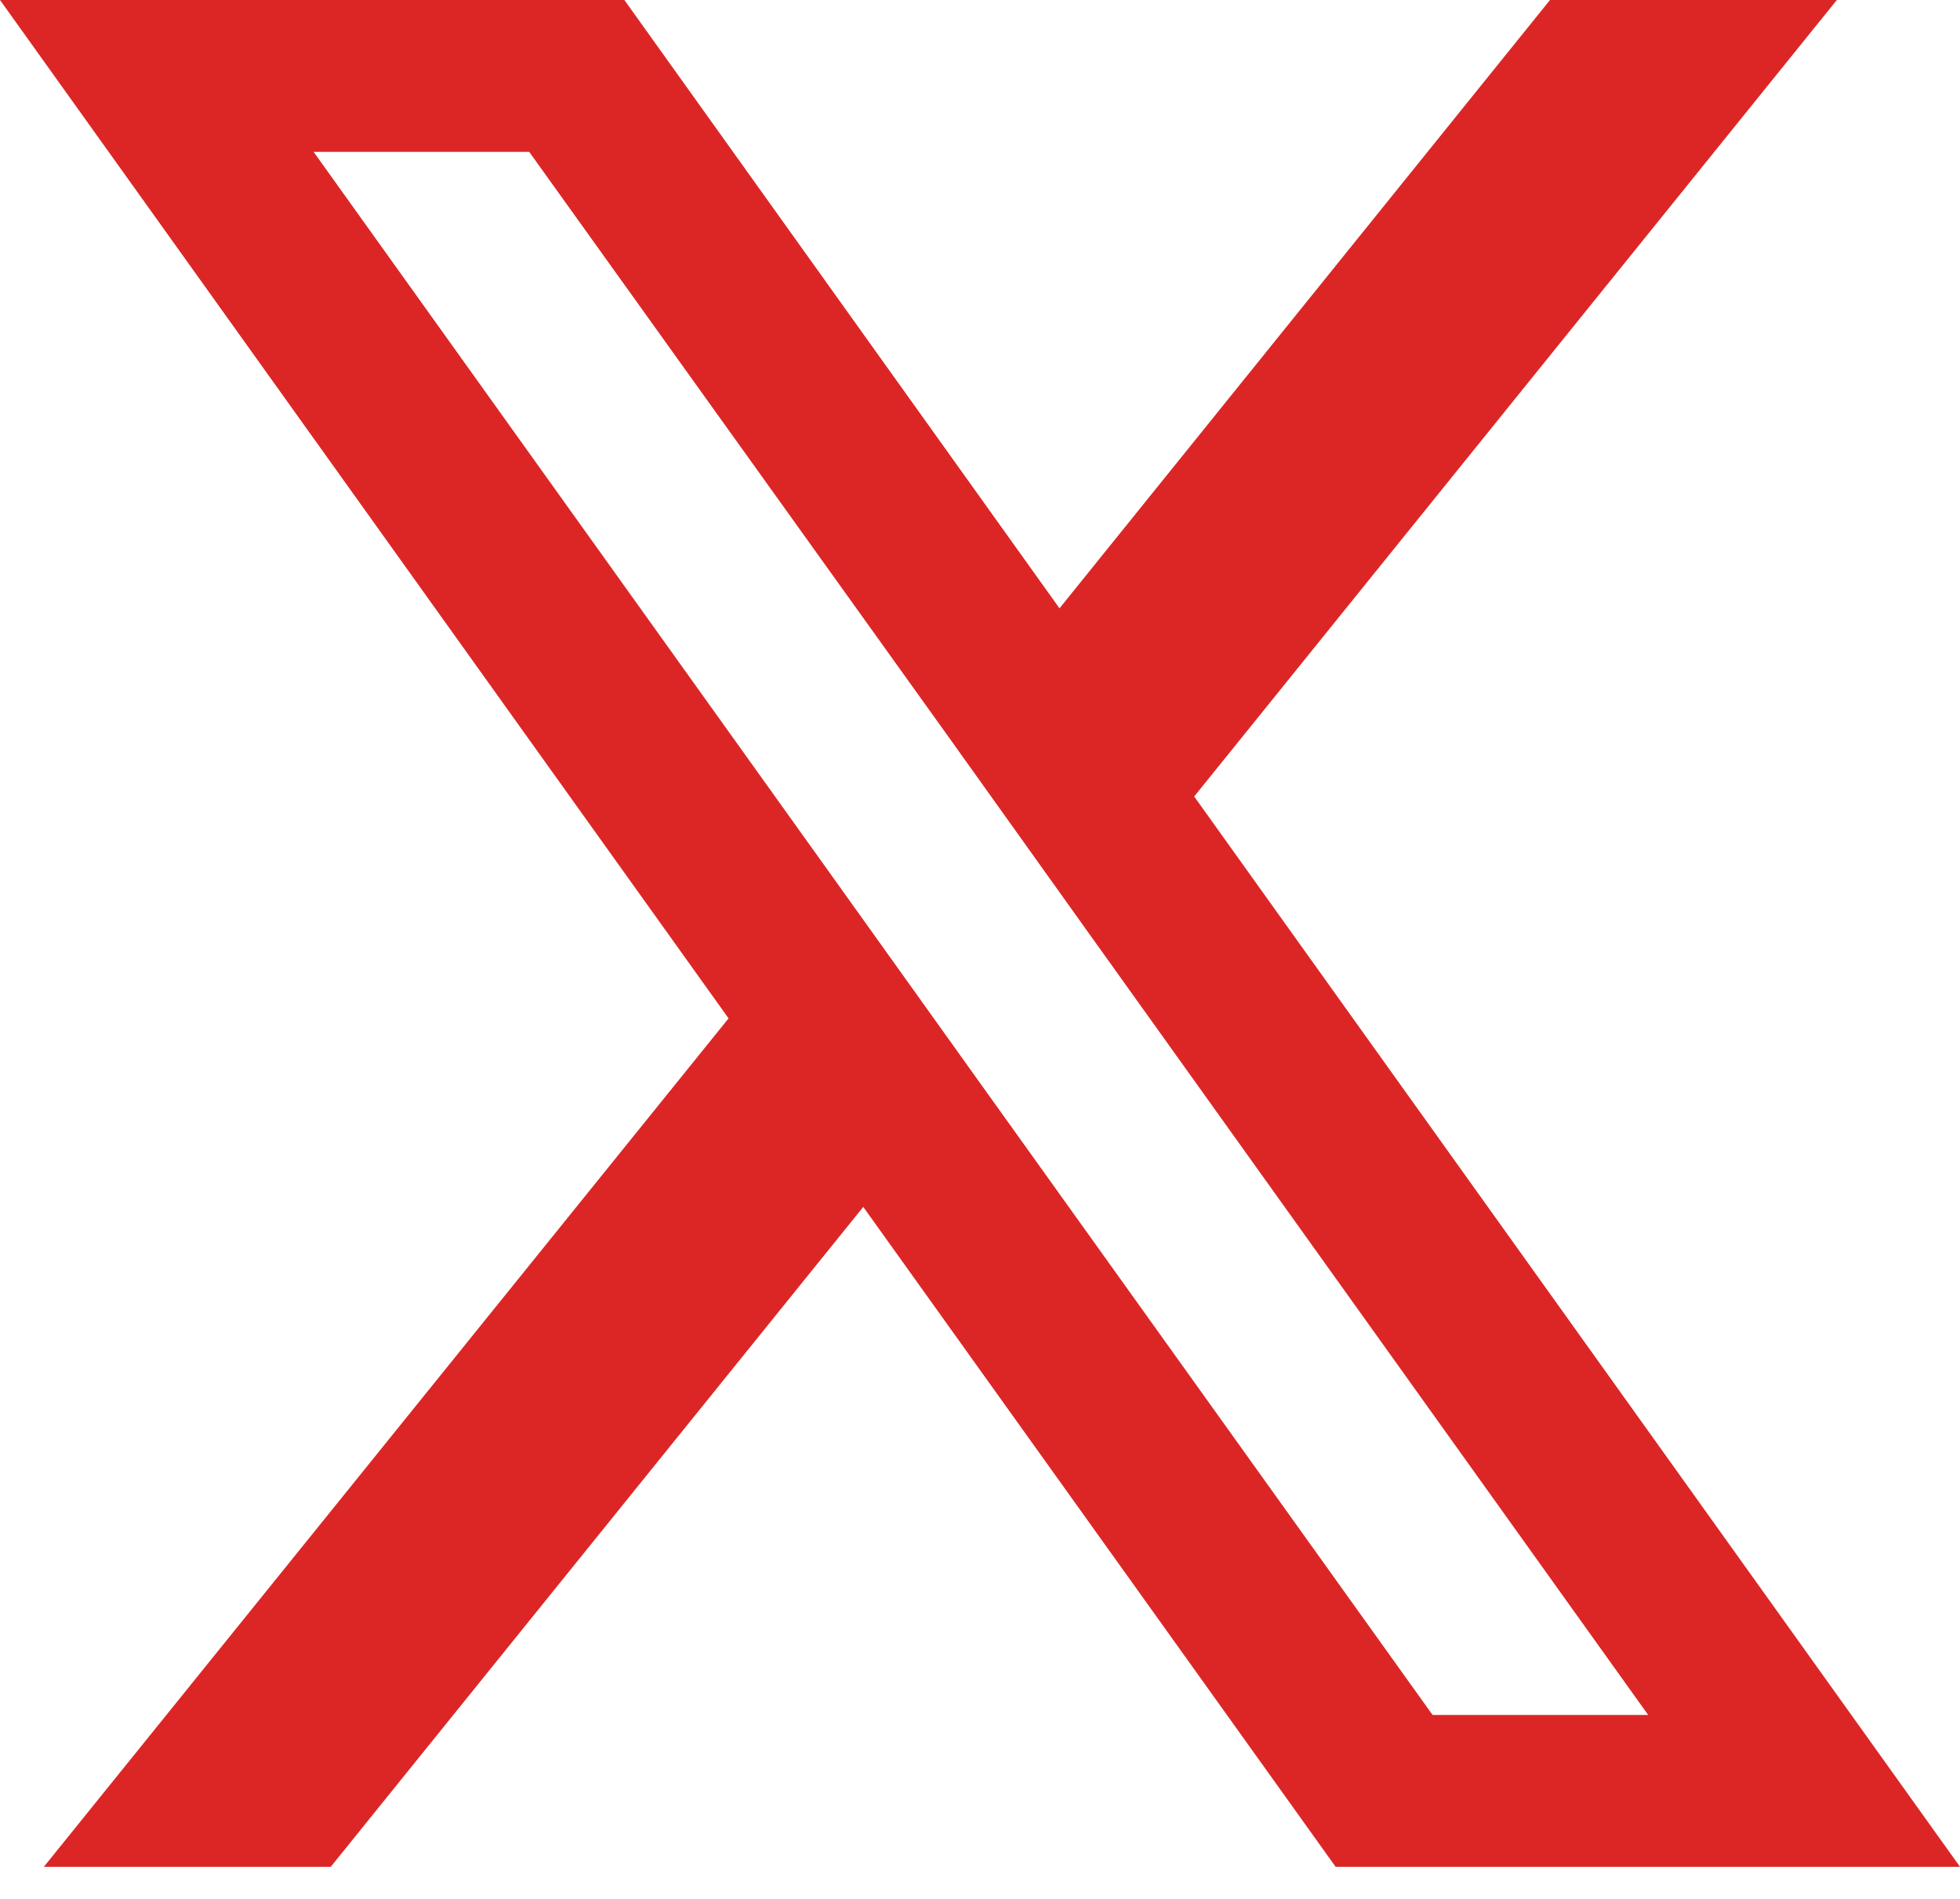
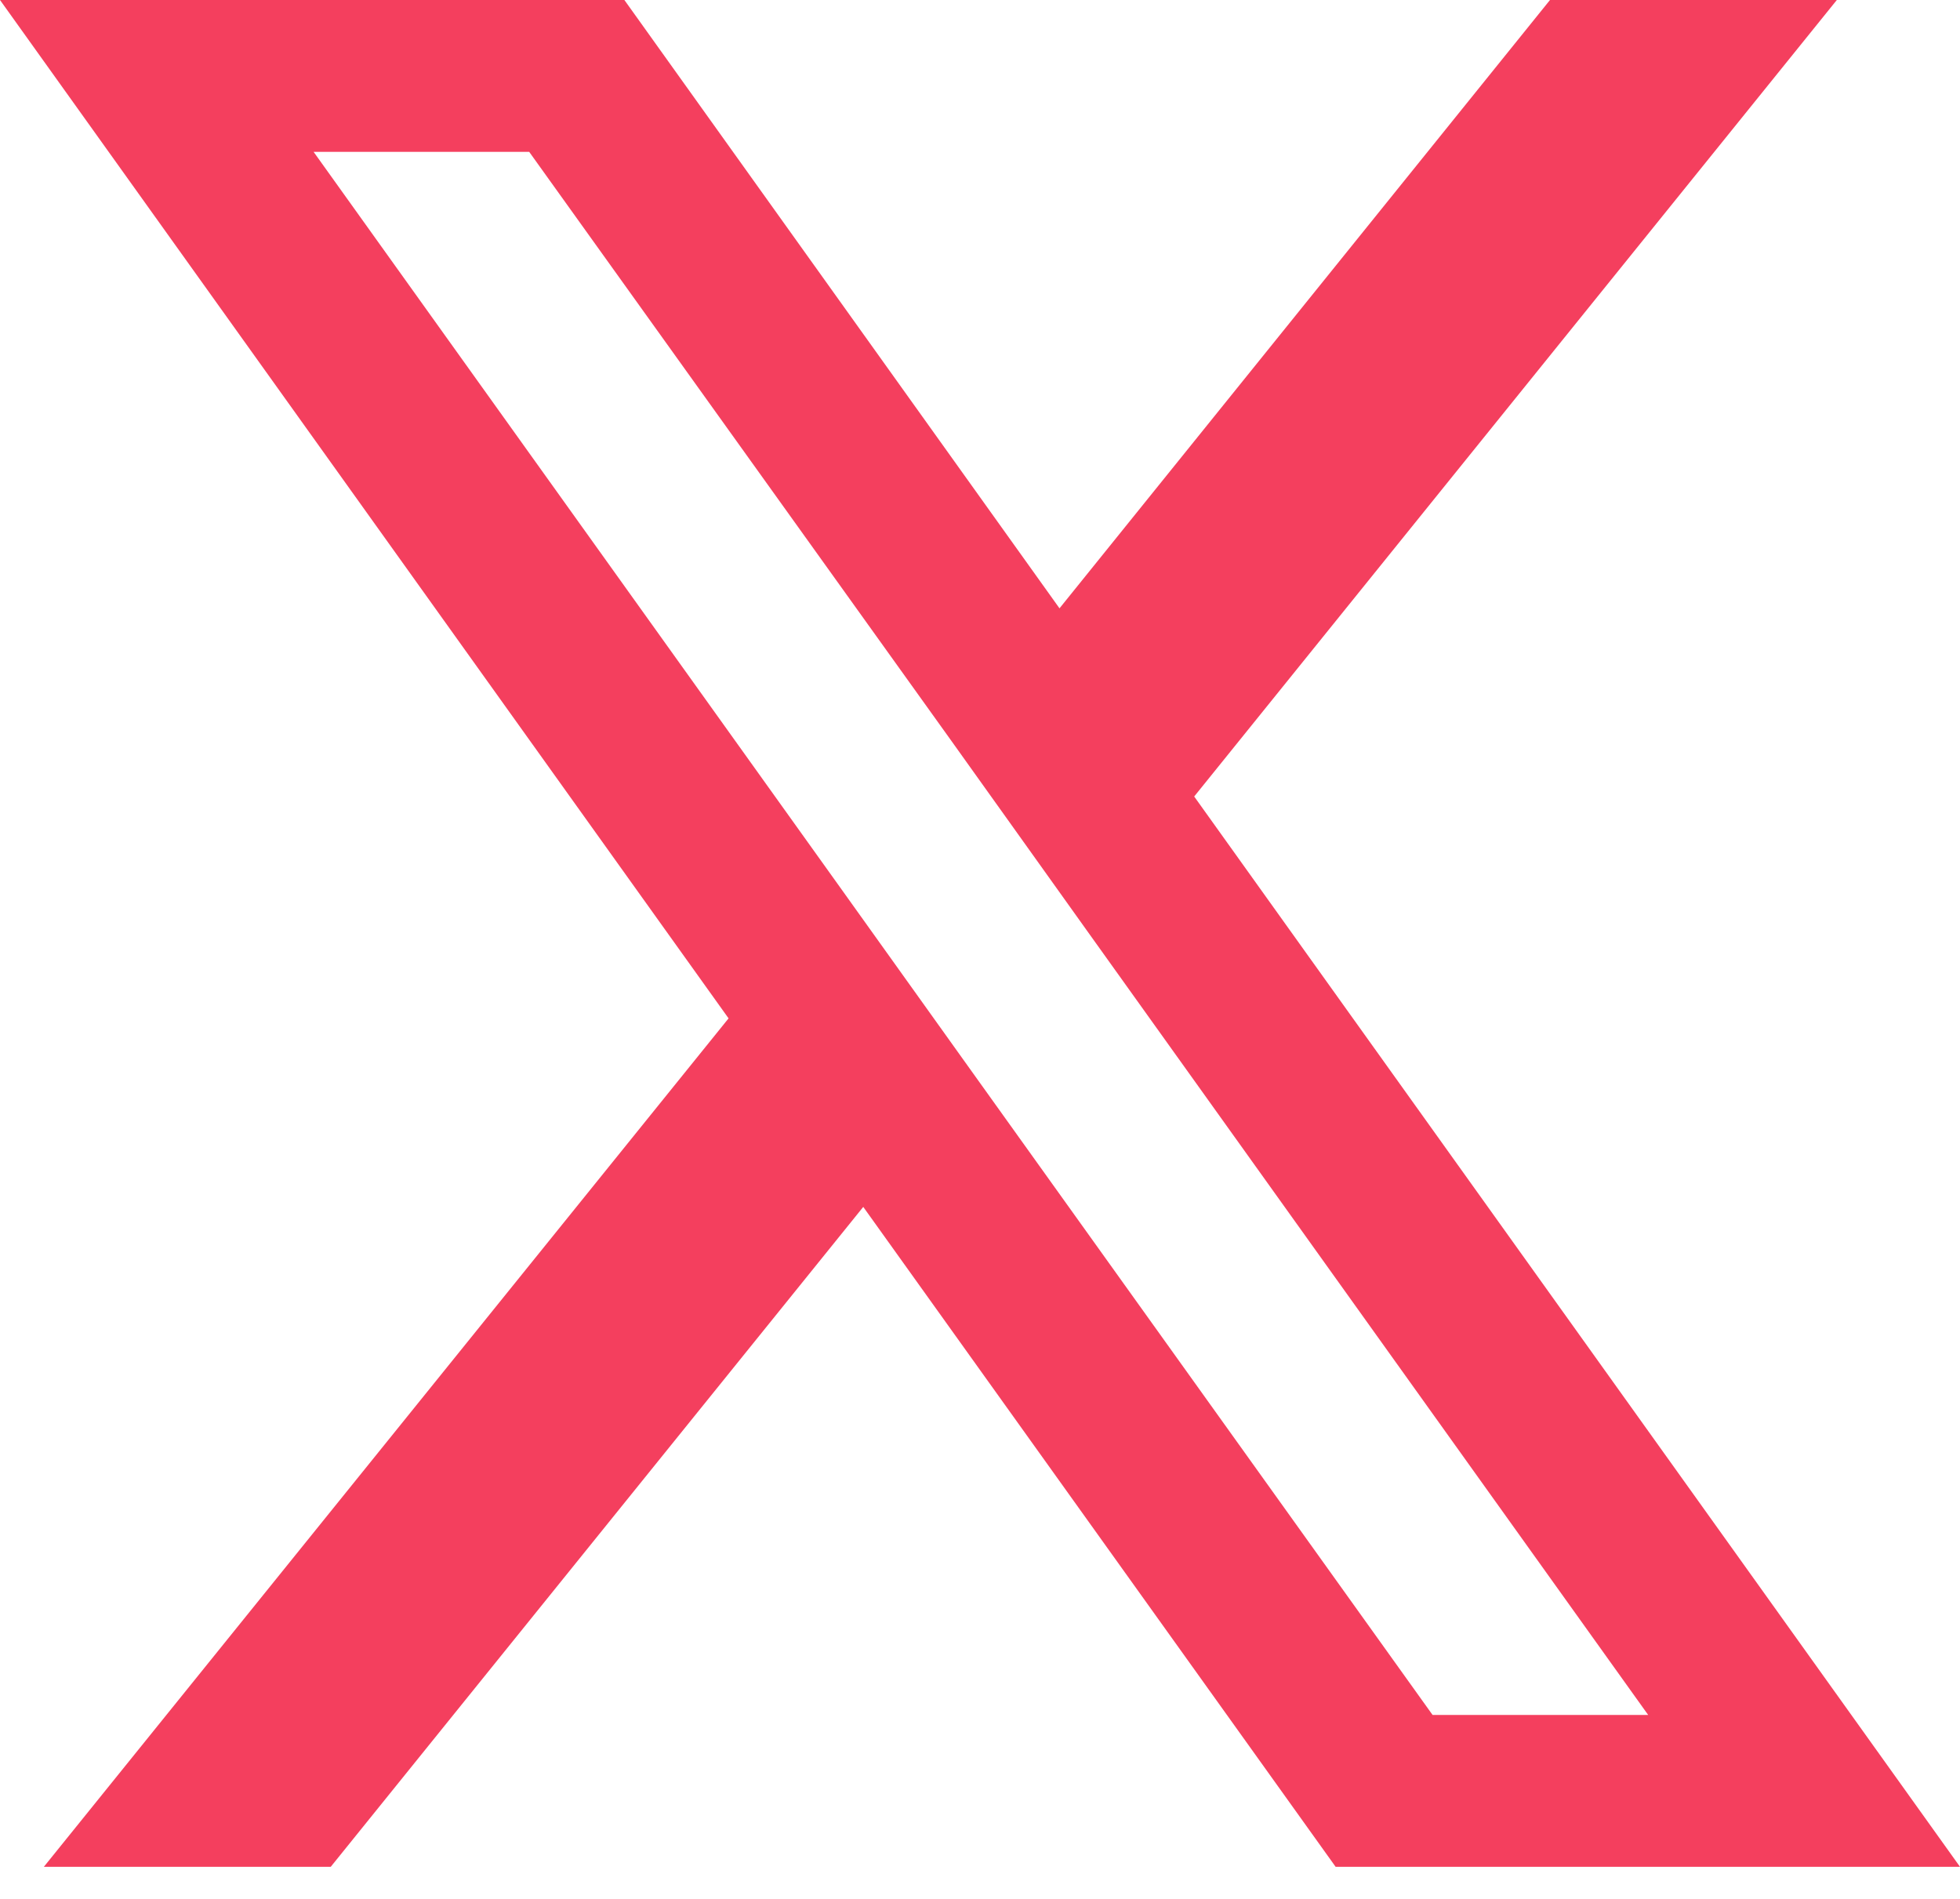
<svg xmlns="http://www.w3.org/2000/svg" width="32" height="31" viewBox="0 0 32 31" fill="none">
-   <path d="M19.497 13.003L29.989 0H25.306L17.298 9.931L10.194 0H0L11.895 16.625L0.716 30.476H5.4L14.094 19.703L21.806 30.476H32L19.497 13.003ZM15.87 17.498L13.669 14.421L5.12 2.479H8.64L15.54 12.105L17.739 15.183L26.909 27.997H23.389L15.87 17.498Z" fill="#dc2626" />
+   <path d="M19.497 13.003L29.989 0H25.306L17.298 9.931L10.194 0H0L11.895 16.625L0.716 30.476H5.4L14.094 19.703L21.806 30.476H32L19.497 13.003ZM15.87 17.498L13.669 14.421L5.12 2.479H8.64L15.54 12.105L17.739 15.183L26.909 27.997H23.389L15.87 17.498Z" fill="#f43f5e" />
</svg>
